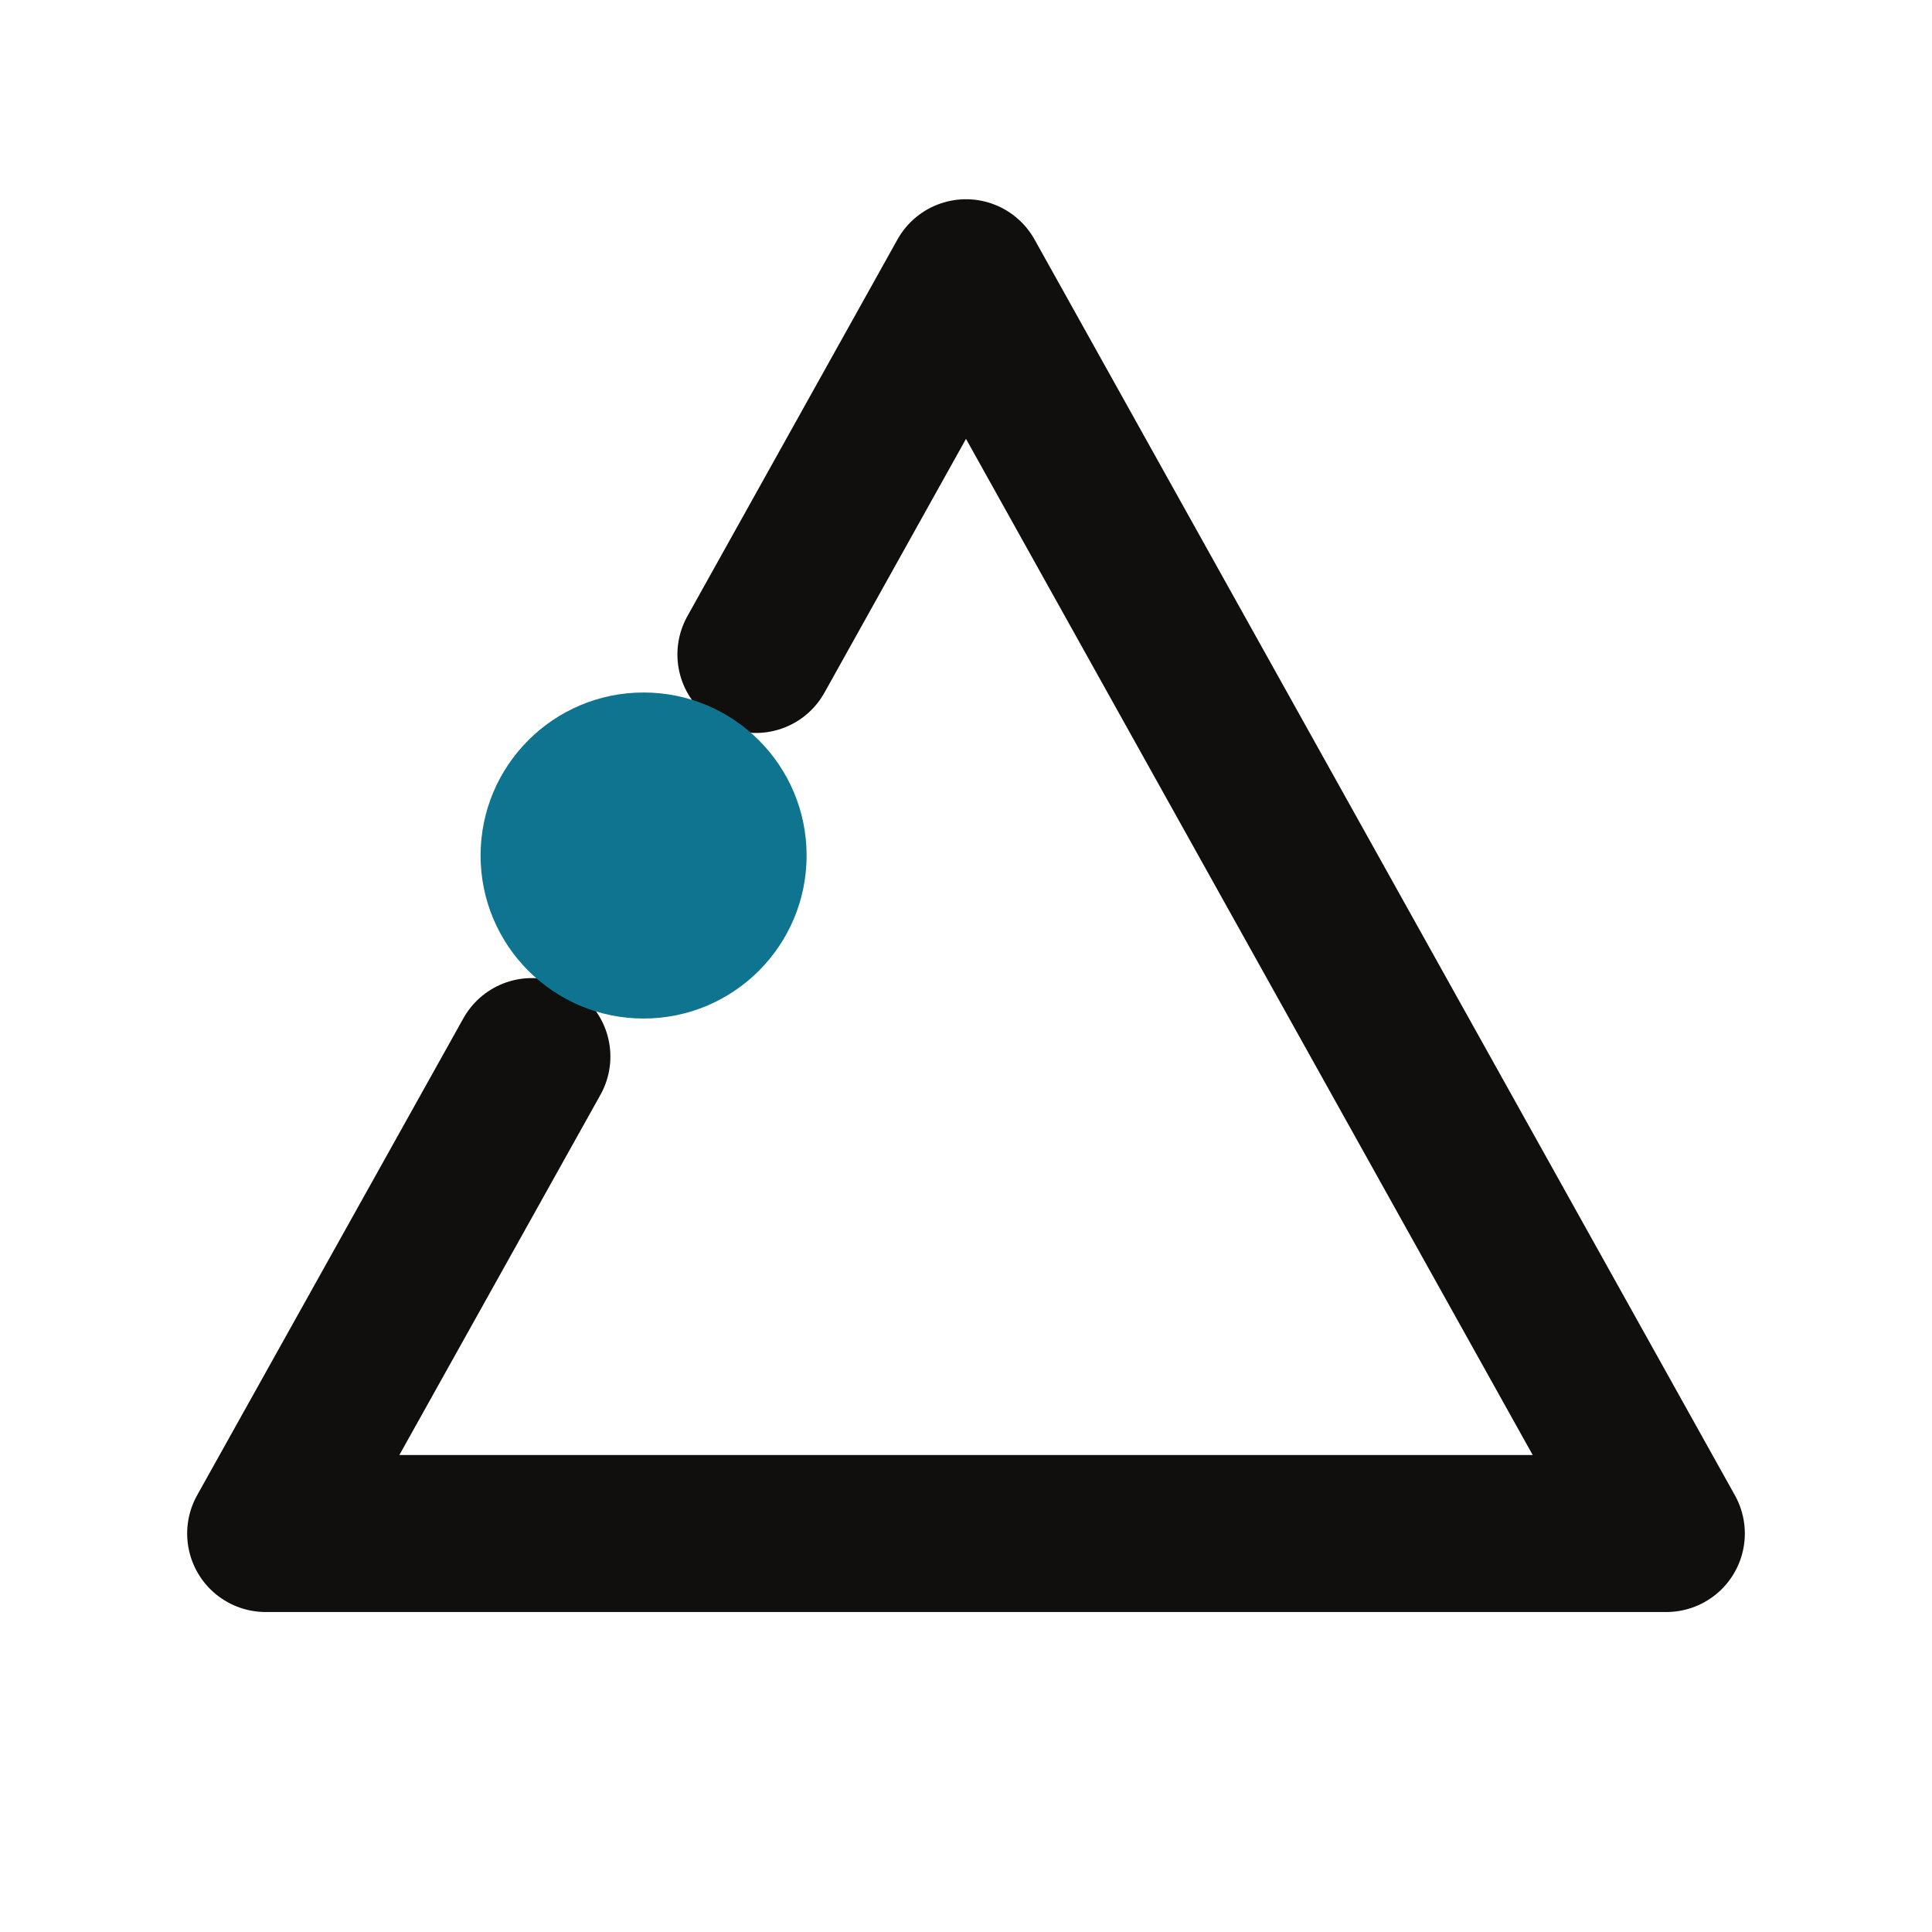
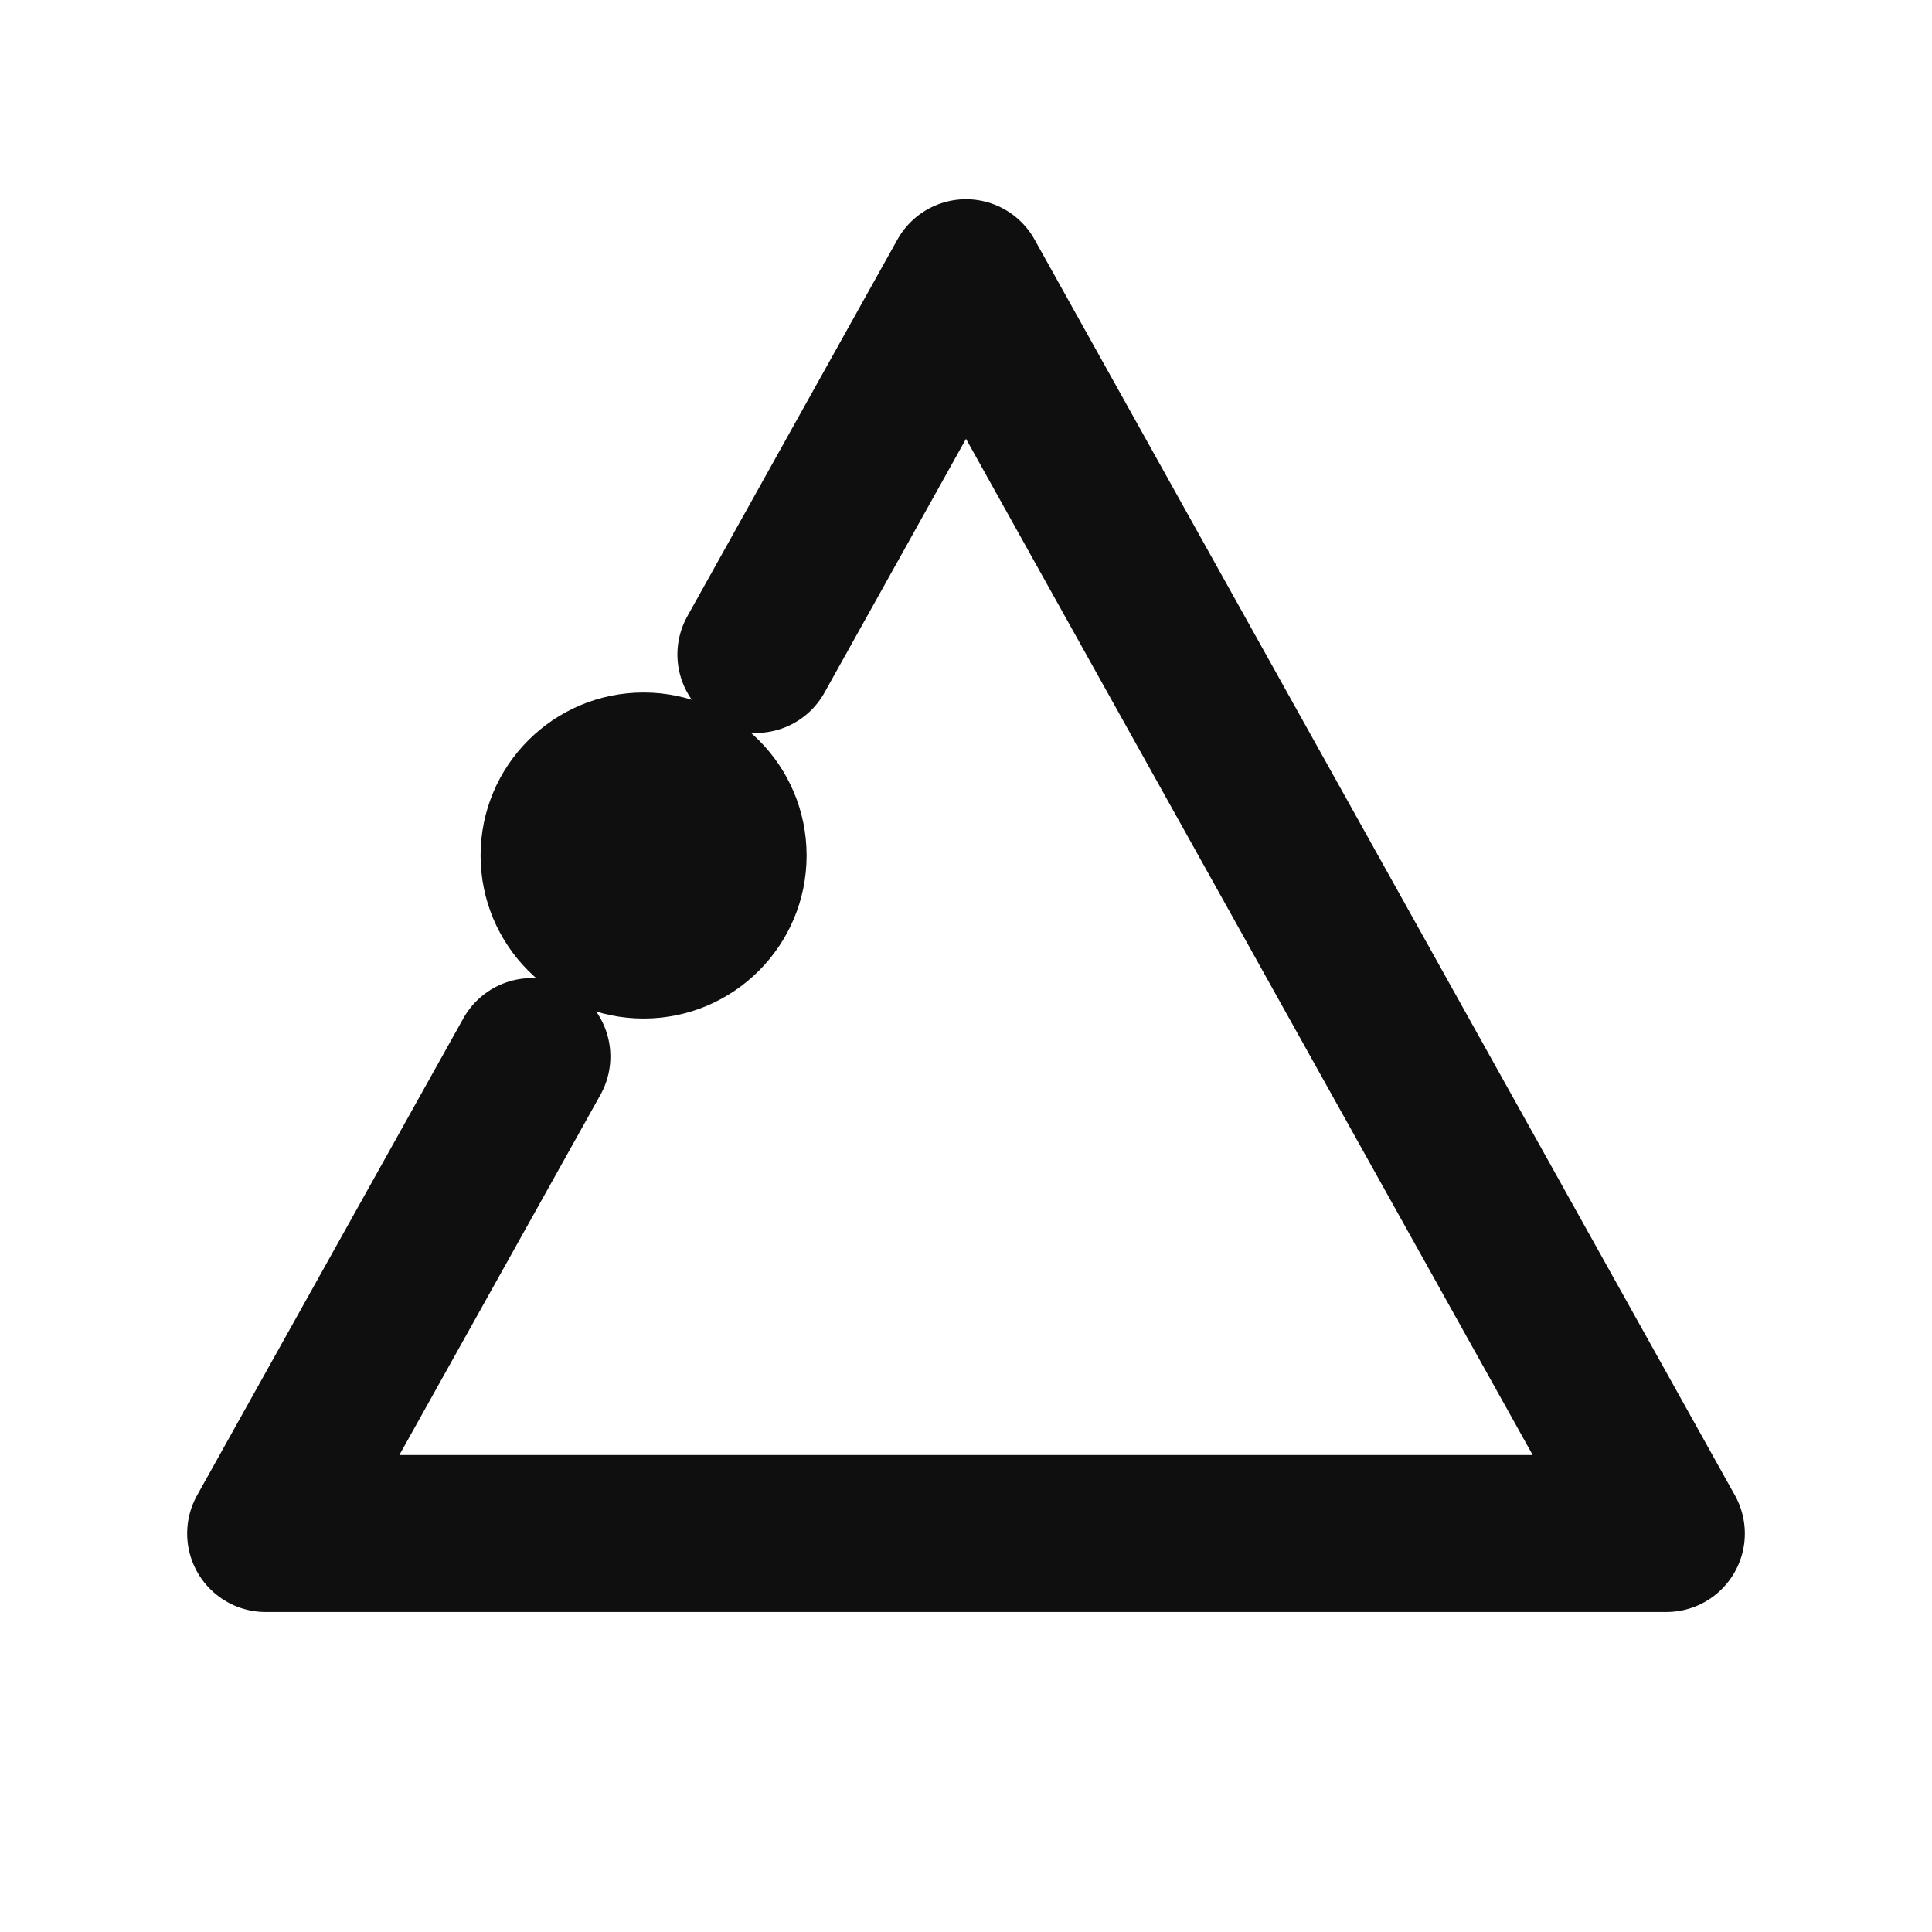
<svg xmlns="http://www.w3.org/2000/svg" viewBox="0 0 32 32" fill="none">
-   <path d="M8.81 17.50 L4.4 25.4 L27.6 25.4 L16 4.6 L12.52 10.84" stroke="#110f0d" stroke-width="2.6" stroke-linecap="round" stroke-linejoin="round" />
-   <circle cx="10.66" cy="14.17" r="2.7" fill="#0e7490" />
+   <path d="M8.81 17.50 L4.4 25.4 L27.6 25.4 L16 4.6 L12.52 10.84" stroke="#0f0f0f" stroke-width="2.6" stroke-linecap="round" stroke-linejoin="round" />
+   <circle cx="10.66" cy="14.17" r="2.7" fill="#0f0f0f" />
</svg>
